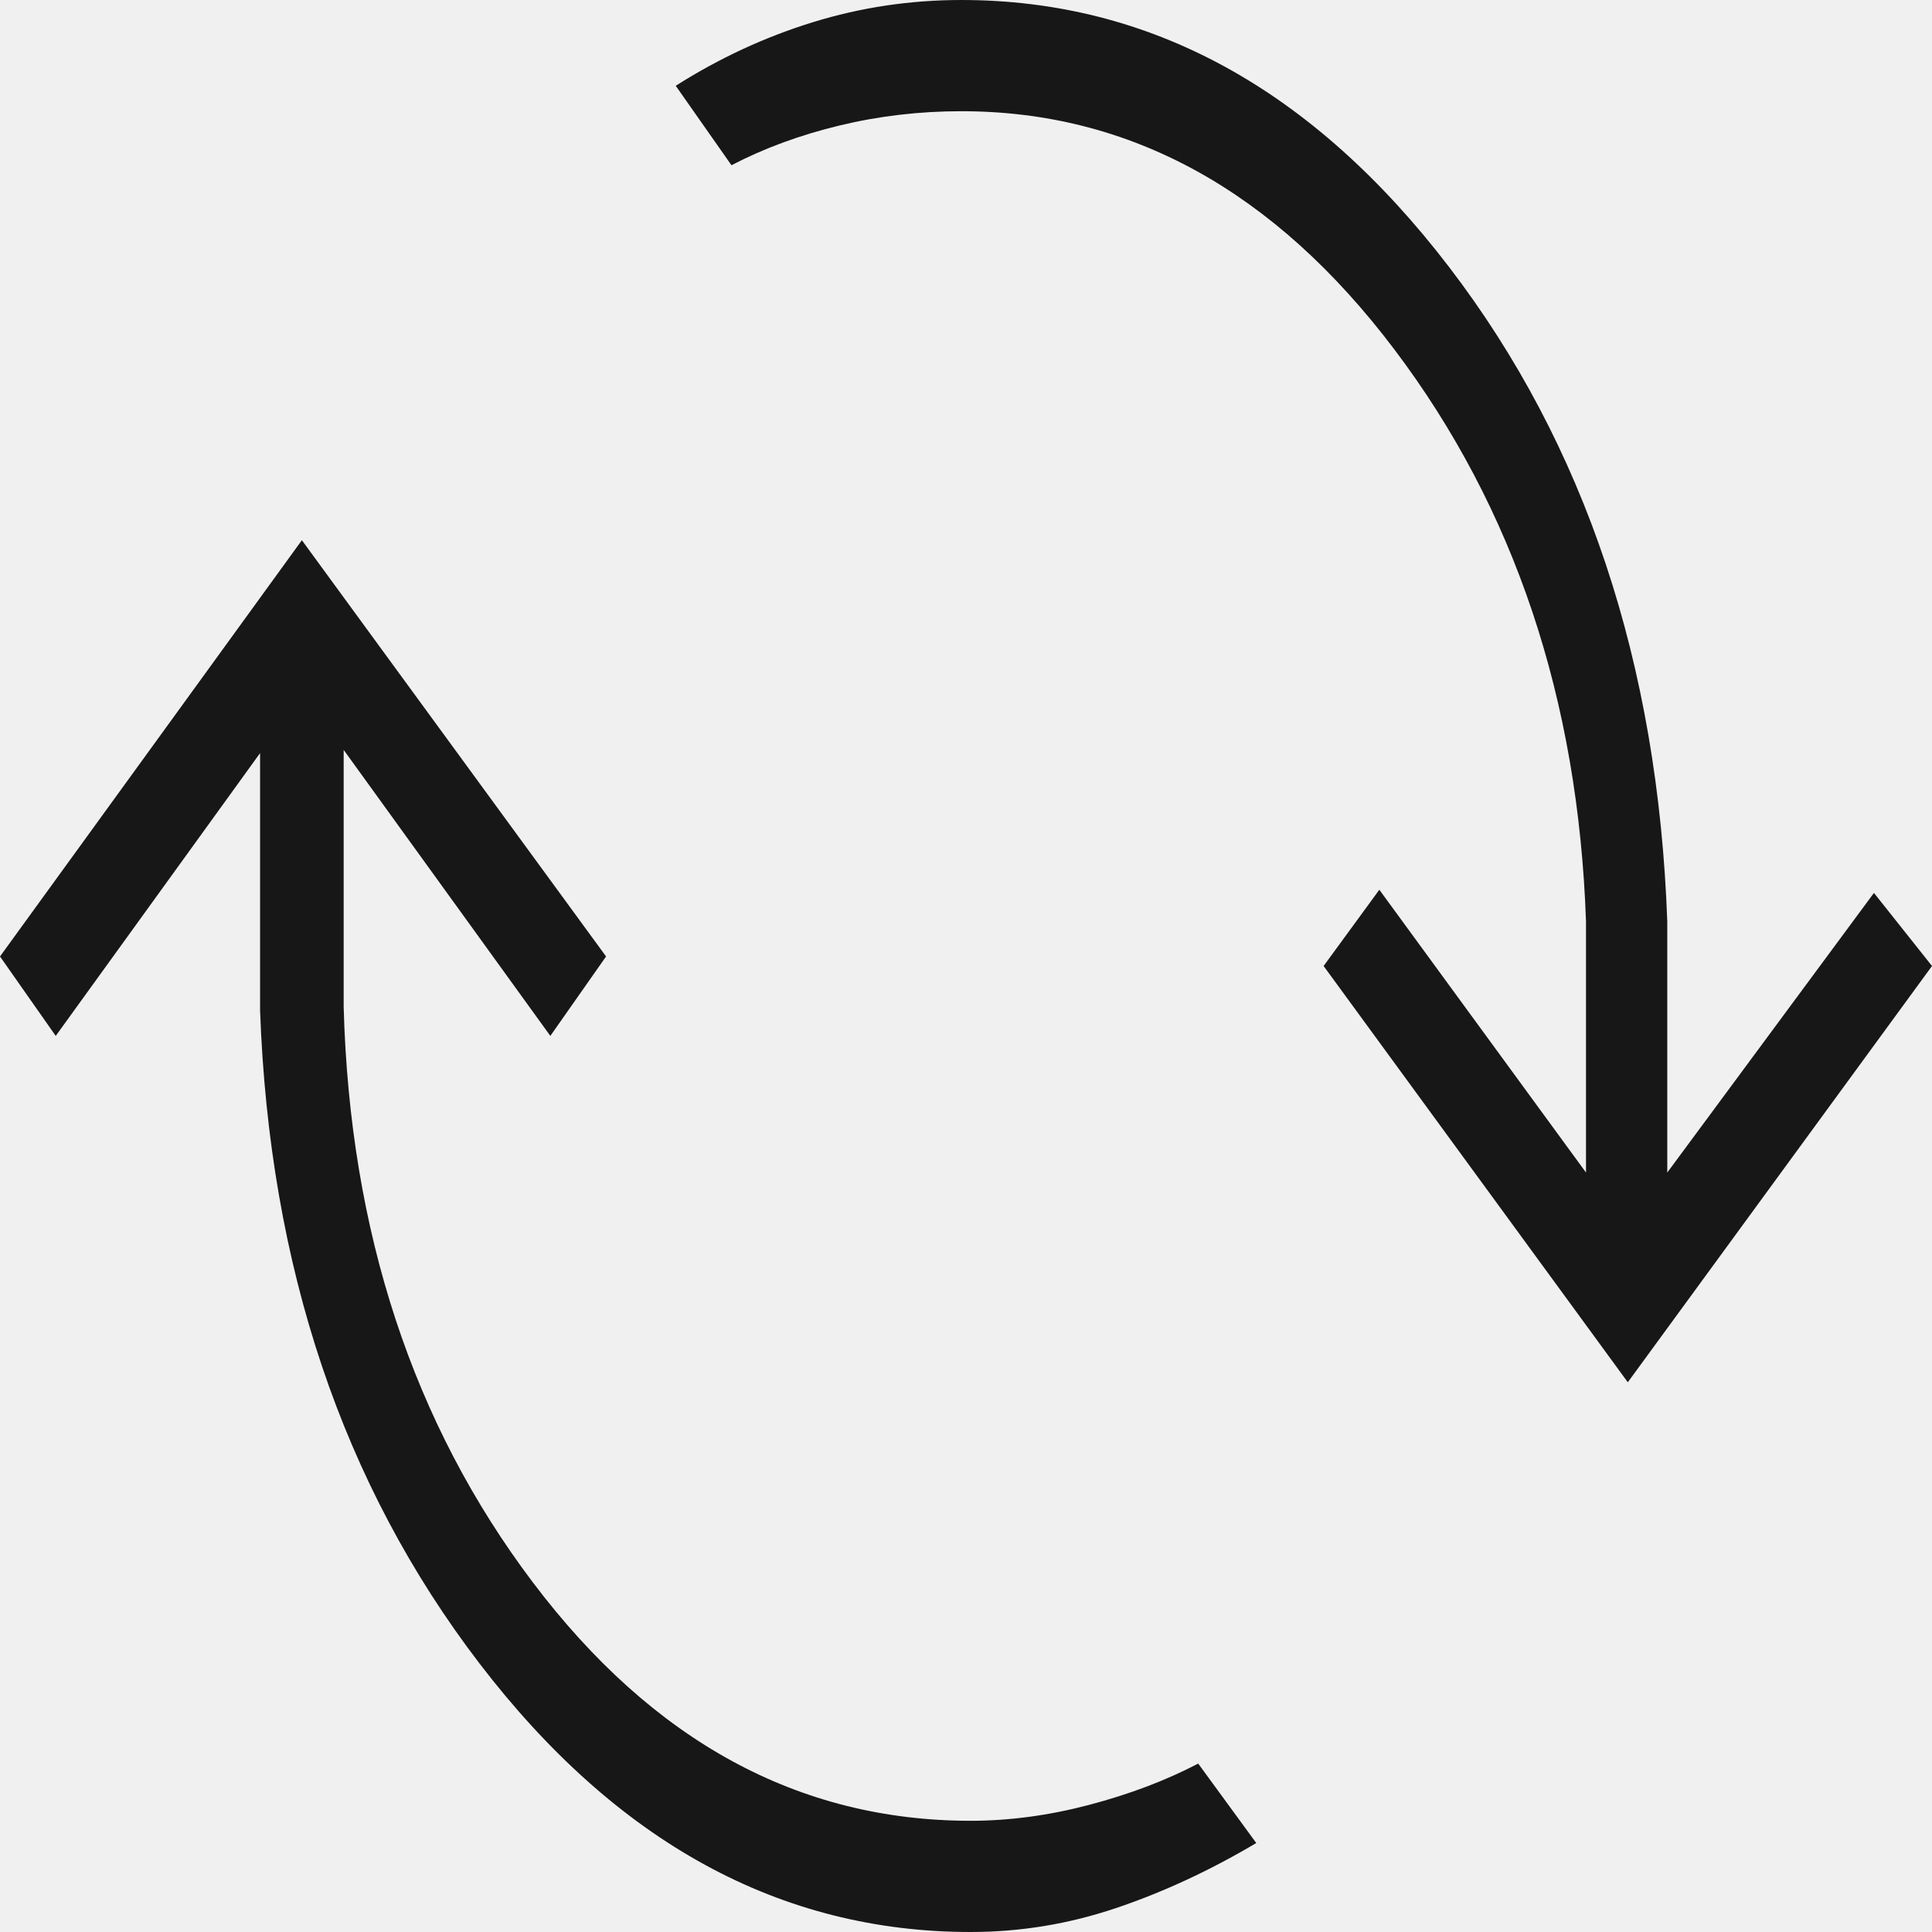
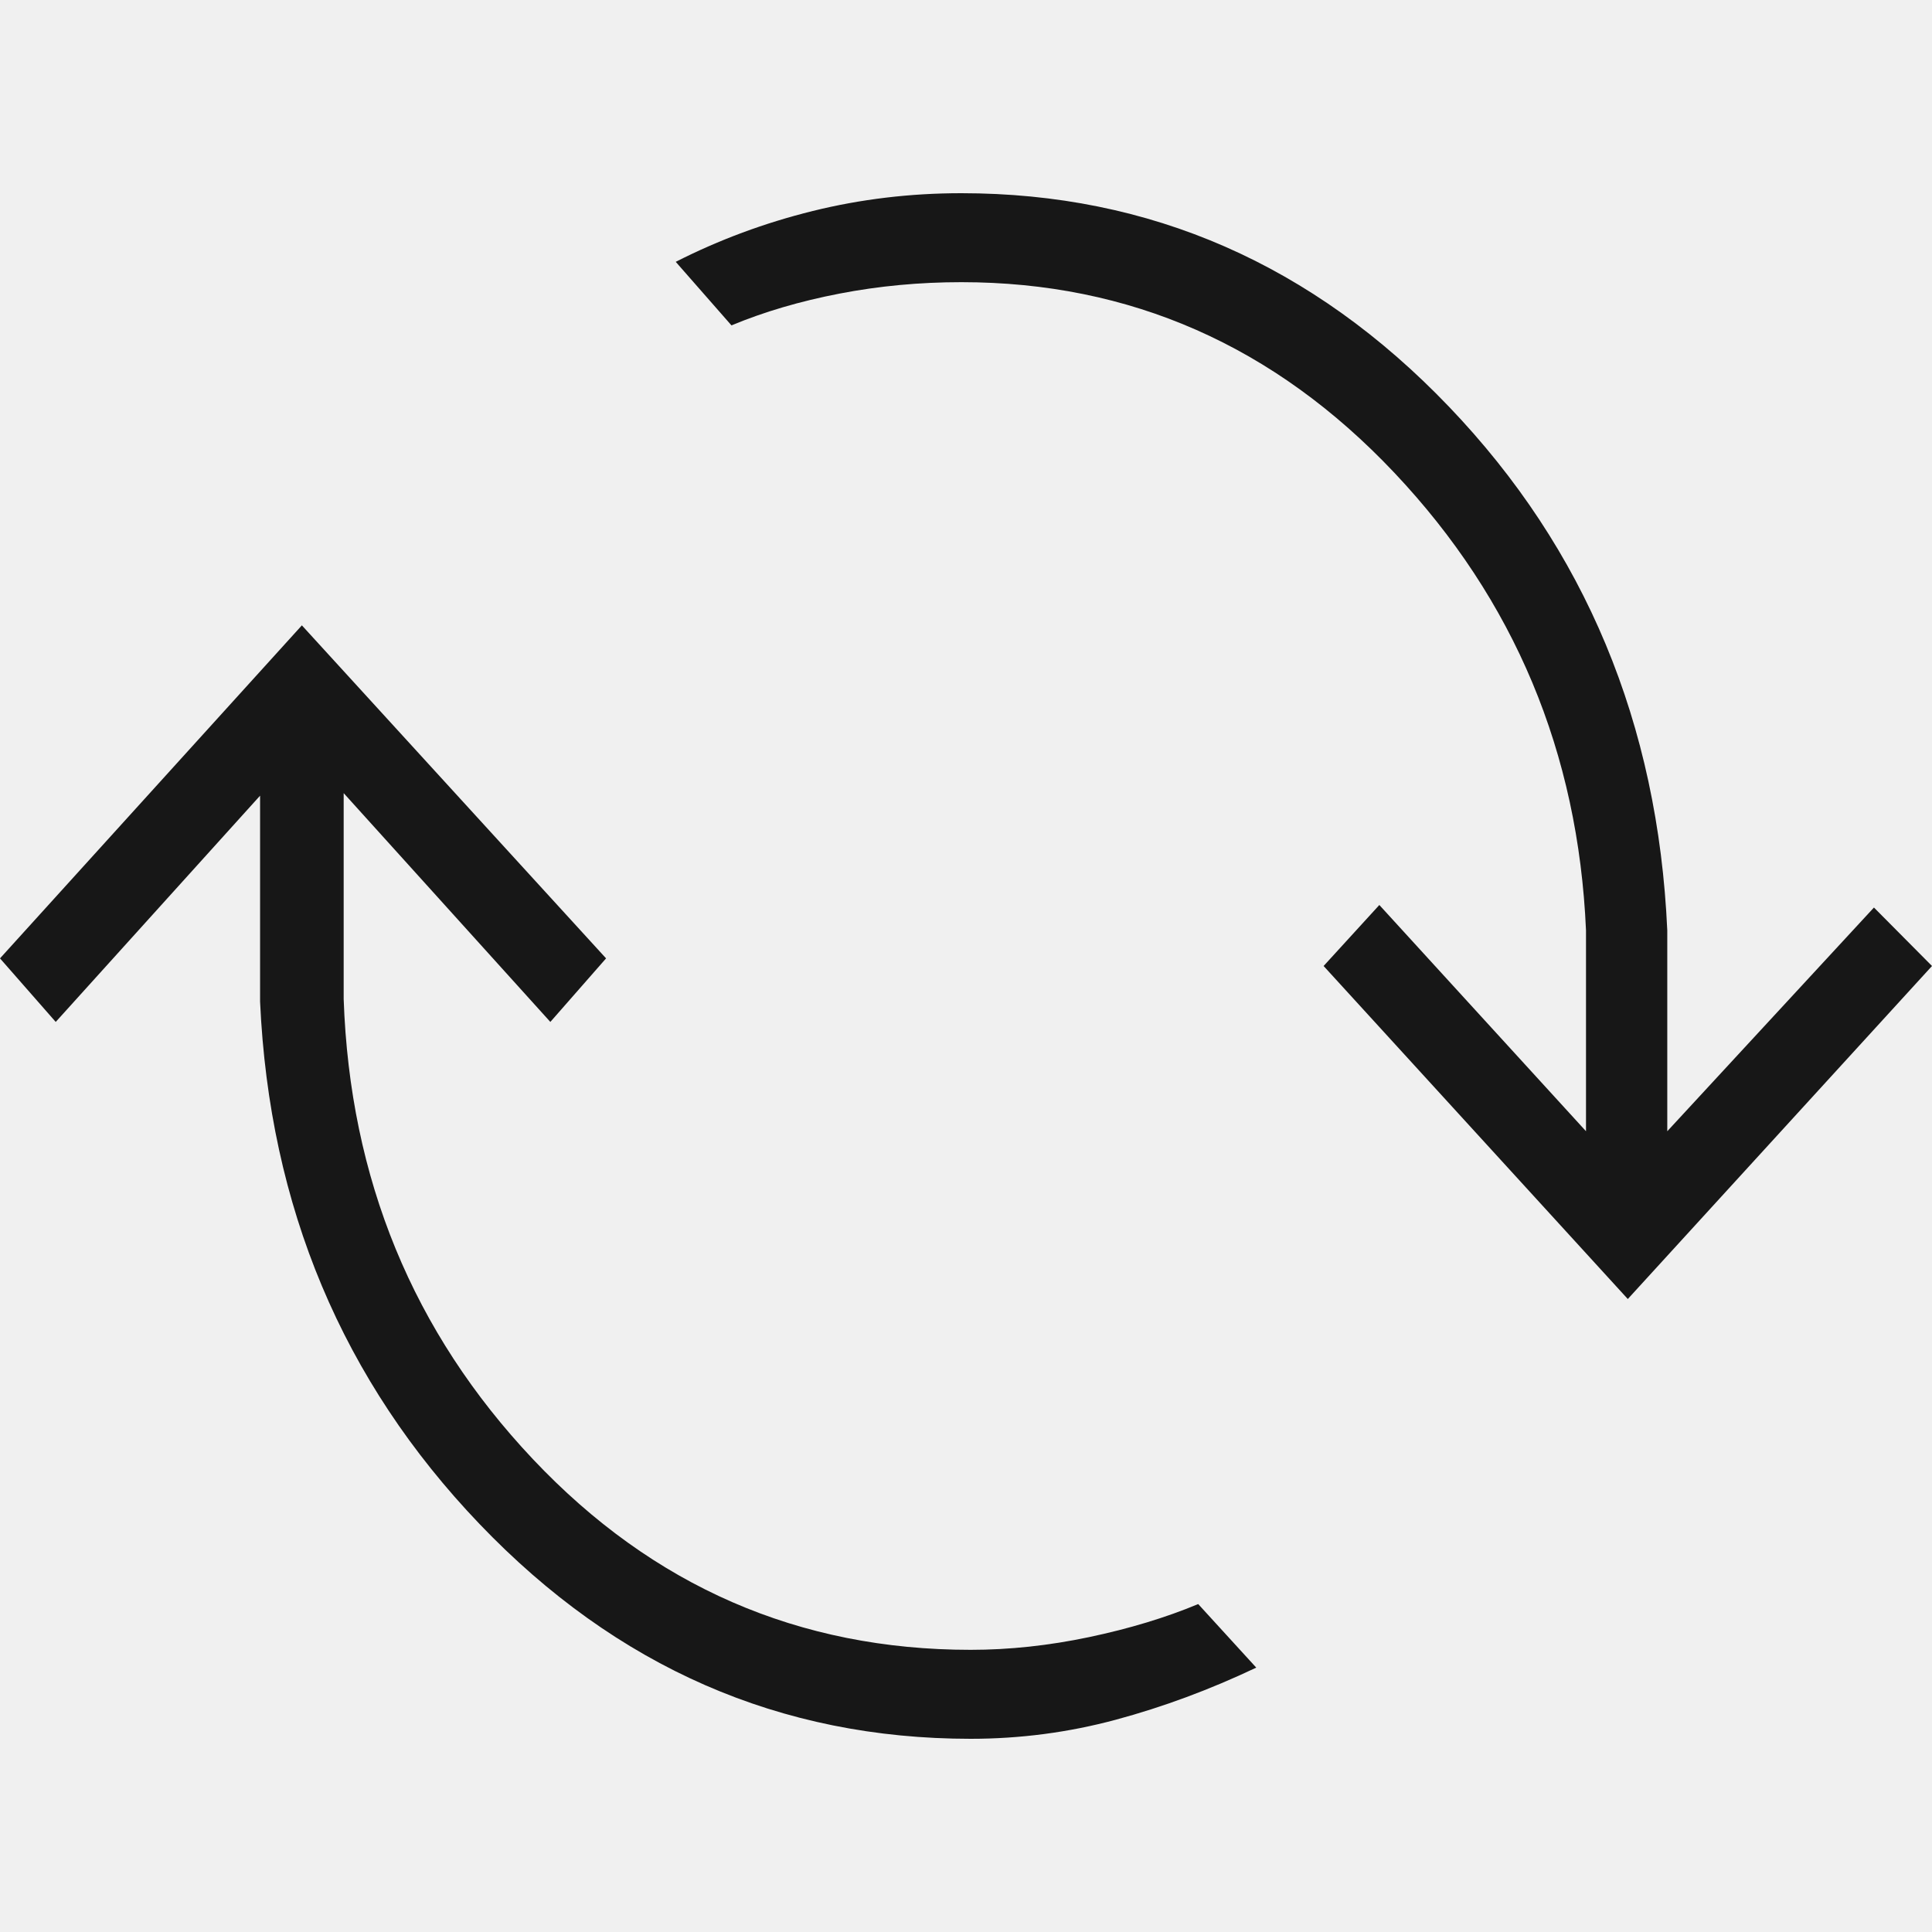
<svg xmlns="http://www.w3.org/2000/svg" width="500" height="500" viewBox="0 0 500 500" fill="none">
  <g clip-path="url(#clip0_139_132)">
-     <path d="M251.202 500C201.923 500 159.555 476.837 124.099 430.51C88.642 384.183 69.712 327.851 67.308 261.513V194.901L14.423 268.092L0 247.533L78.125 139.803L156.851 247.533L142.428 268.092L88.942 194.079V260.691C90.545 318.805 106.871 368.421 137.921 409.539C168.97 450.658 206.731 471.217 251.202 471.217C261.218 471.217 271.434 469.847 281.851 467.105C292.268 464.364 301.683 460.8 310.096 456.414L325.12 476.974C313.101 484.101 300.982 489.72 288.762 493.832C276.542 497.944 264.022 500 251.202 500ZM421.274 357.73L342.548 250L356.971 230.263L410.457 303.454V238.487C408.454 180.921 391.927 131.579 360.877 90.46C329.828 49.342 292.468 28.783 248.798 28.783C237.981 28.783 227.464 30.016 217.248 32.484C207.031 34.951 197.716 38.377 189.303 42.763L174.88 22.204C186.098 15.077 197.917 9.594 210.337 5.757C222.756 1.919 235.577 0 248.798 0C297.676 0 339.744 23.026 375 69.079C410.256 115.132 429.087 171.601 431.49 238.487V303.454L484.976 231.086L500 250L421.274 357.73Z" fill="#171717" />
+     <path d="M251.202 450C201.923 450 159.555 431.469 124.099 394.408C88.642 357.346 69.712 312.281 67.308 259.211V205.921L14.423 264.474L0 248.026L78.125 161.842L156.851 248.026L142.428 264.474L88.942 205.263V258.553C90.545 305.044 106.871 344.737 137.921 377.632C168.97 410.526 206.731 426.974 251.202 426.974C261.218 426.974 271.434 425.877 281.851 423.684C292.268 421.491 301.683 418.64 310.096 415.132L325.12 431.579C313.101 437.281 300.982 441.776 288.762 445.066C276.542 448.355 264.022 450 251.202 450ZM421.274 336.184L342.548 250L356.971 234.211L410.457 292.763V240.789C408.454 194.737 391.927 155.263 360.877 122.368C329.828 89.474 292.468 73.026 248.798 73.026C237.981 73.026 227.464 74.013 217.248 75.987C207.031 77.96 197.716 80.702 189.303 84.21L174.88 67.763C186.098 62.061 197.917 57.675 210.337 54.605C222.756 51.535 235.577 50 248.798 50C297.676 50 339.744 68.421 375 105.263C410.256 142.105 429.087 187.281 431.49 240.789V292.763L484.976 234.868L500 250L421.274 336.184Z" fill="#171717" />
  </g>
  <defs>
    <clipPath id="clip0_139_132">
      <rect width="500" height="500" fill="white" />
    </clipPath>
  </defs>
</svg>
